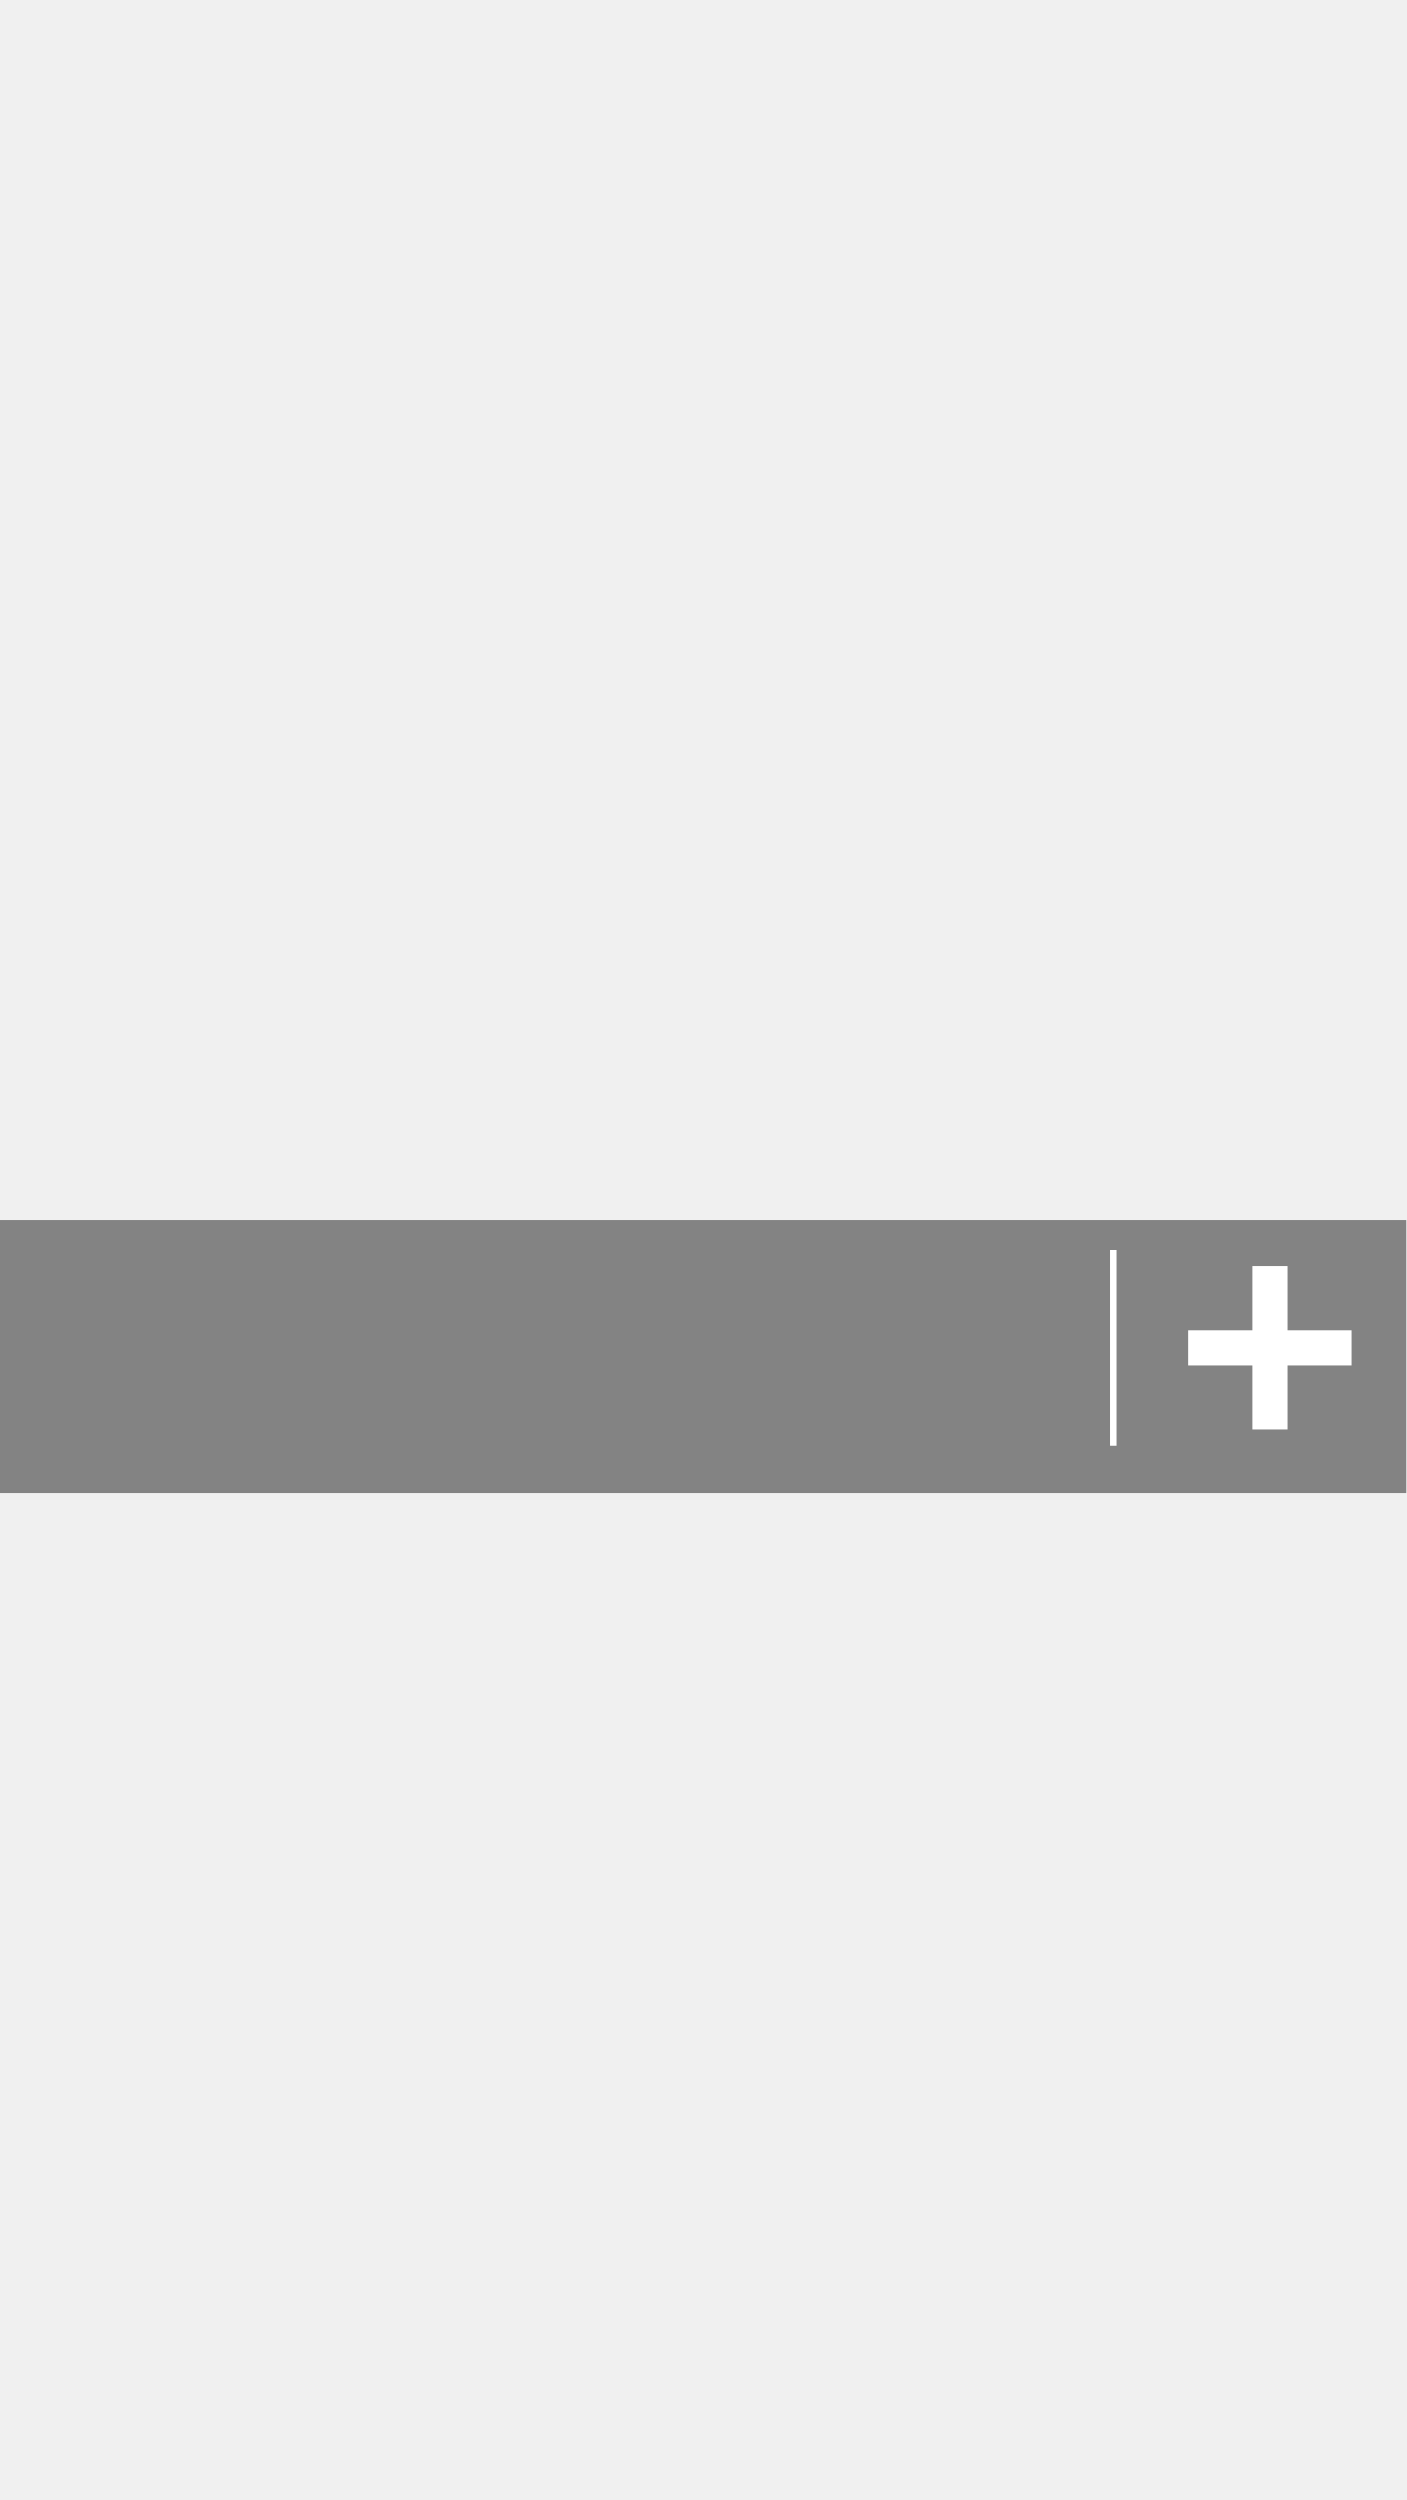
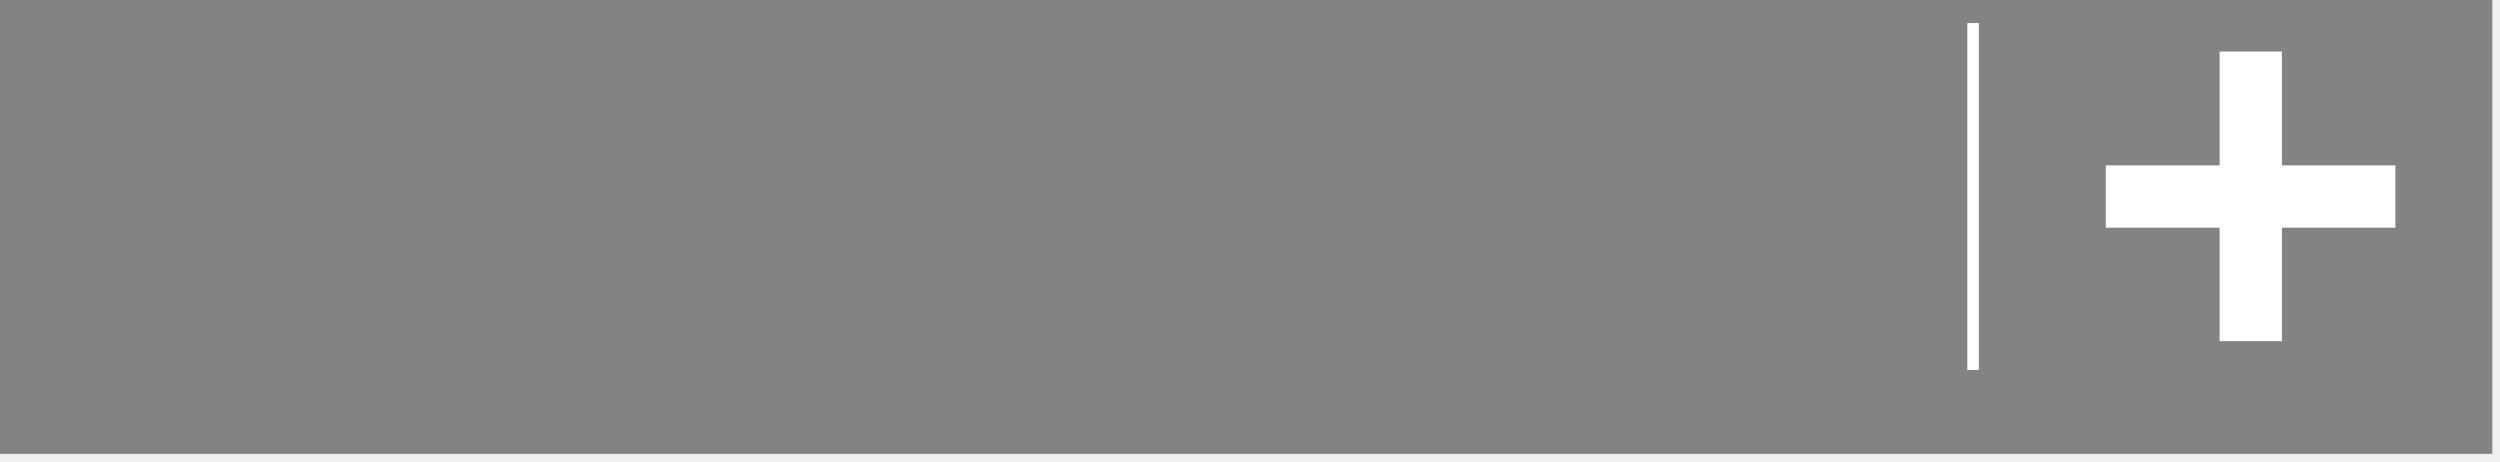
- <svg xmlns="http://www.w3.org/2000/svg" version="1.1" id="Layer_1" x="0px" y="0px" viewBox="0 0 648 1152" enable-background="new 0 0 648 1152" xml:space="preserve">
+ <svg xmlns="http://www.w3.org/2000/svg" version="1.1" id="Layer_1" x="0px" y="0px" viewBox="0 570 650 120" enable-background="new 0 570 650 120" xml:space="preserve">
  <rect y="562.2" fill="#838383" width="648" height="125.8" />
  <line fill="none" stroke="#FFFFFF" stroke-width="3" stroke-miterlimit="10" x1="513" y1="576" x2="513" y2="666.2" />
  <g>
    <rect x="577.1" y="583.4" fill="#FFFFFF" width="16.2" height="75.3" />
    <rect x="547.5" y="613" fill="#FFFFFF" width="75.3" height="16.2" />
  </g>
</svg>
